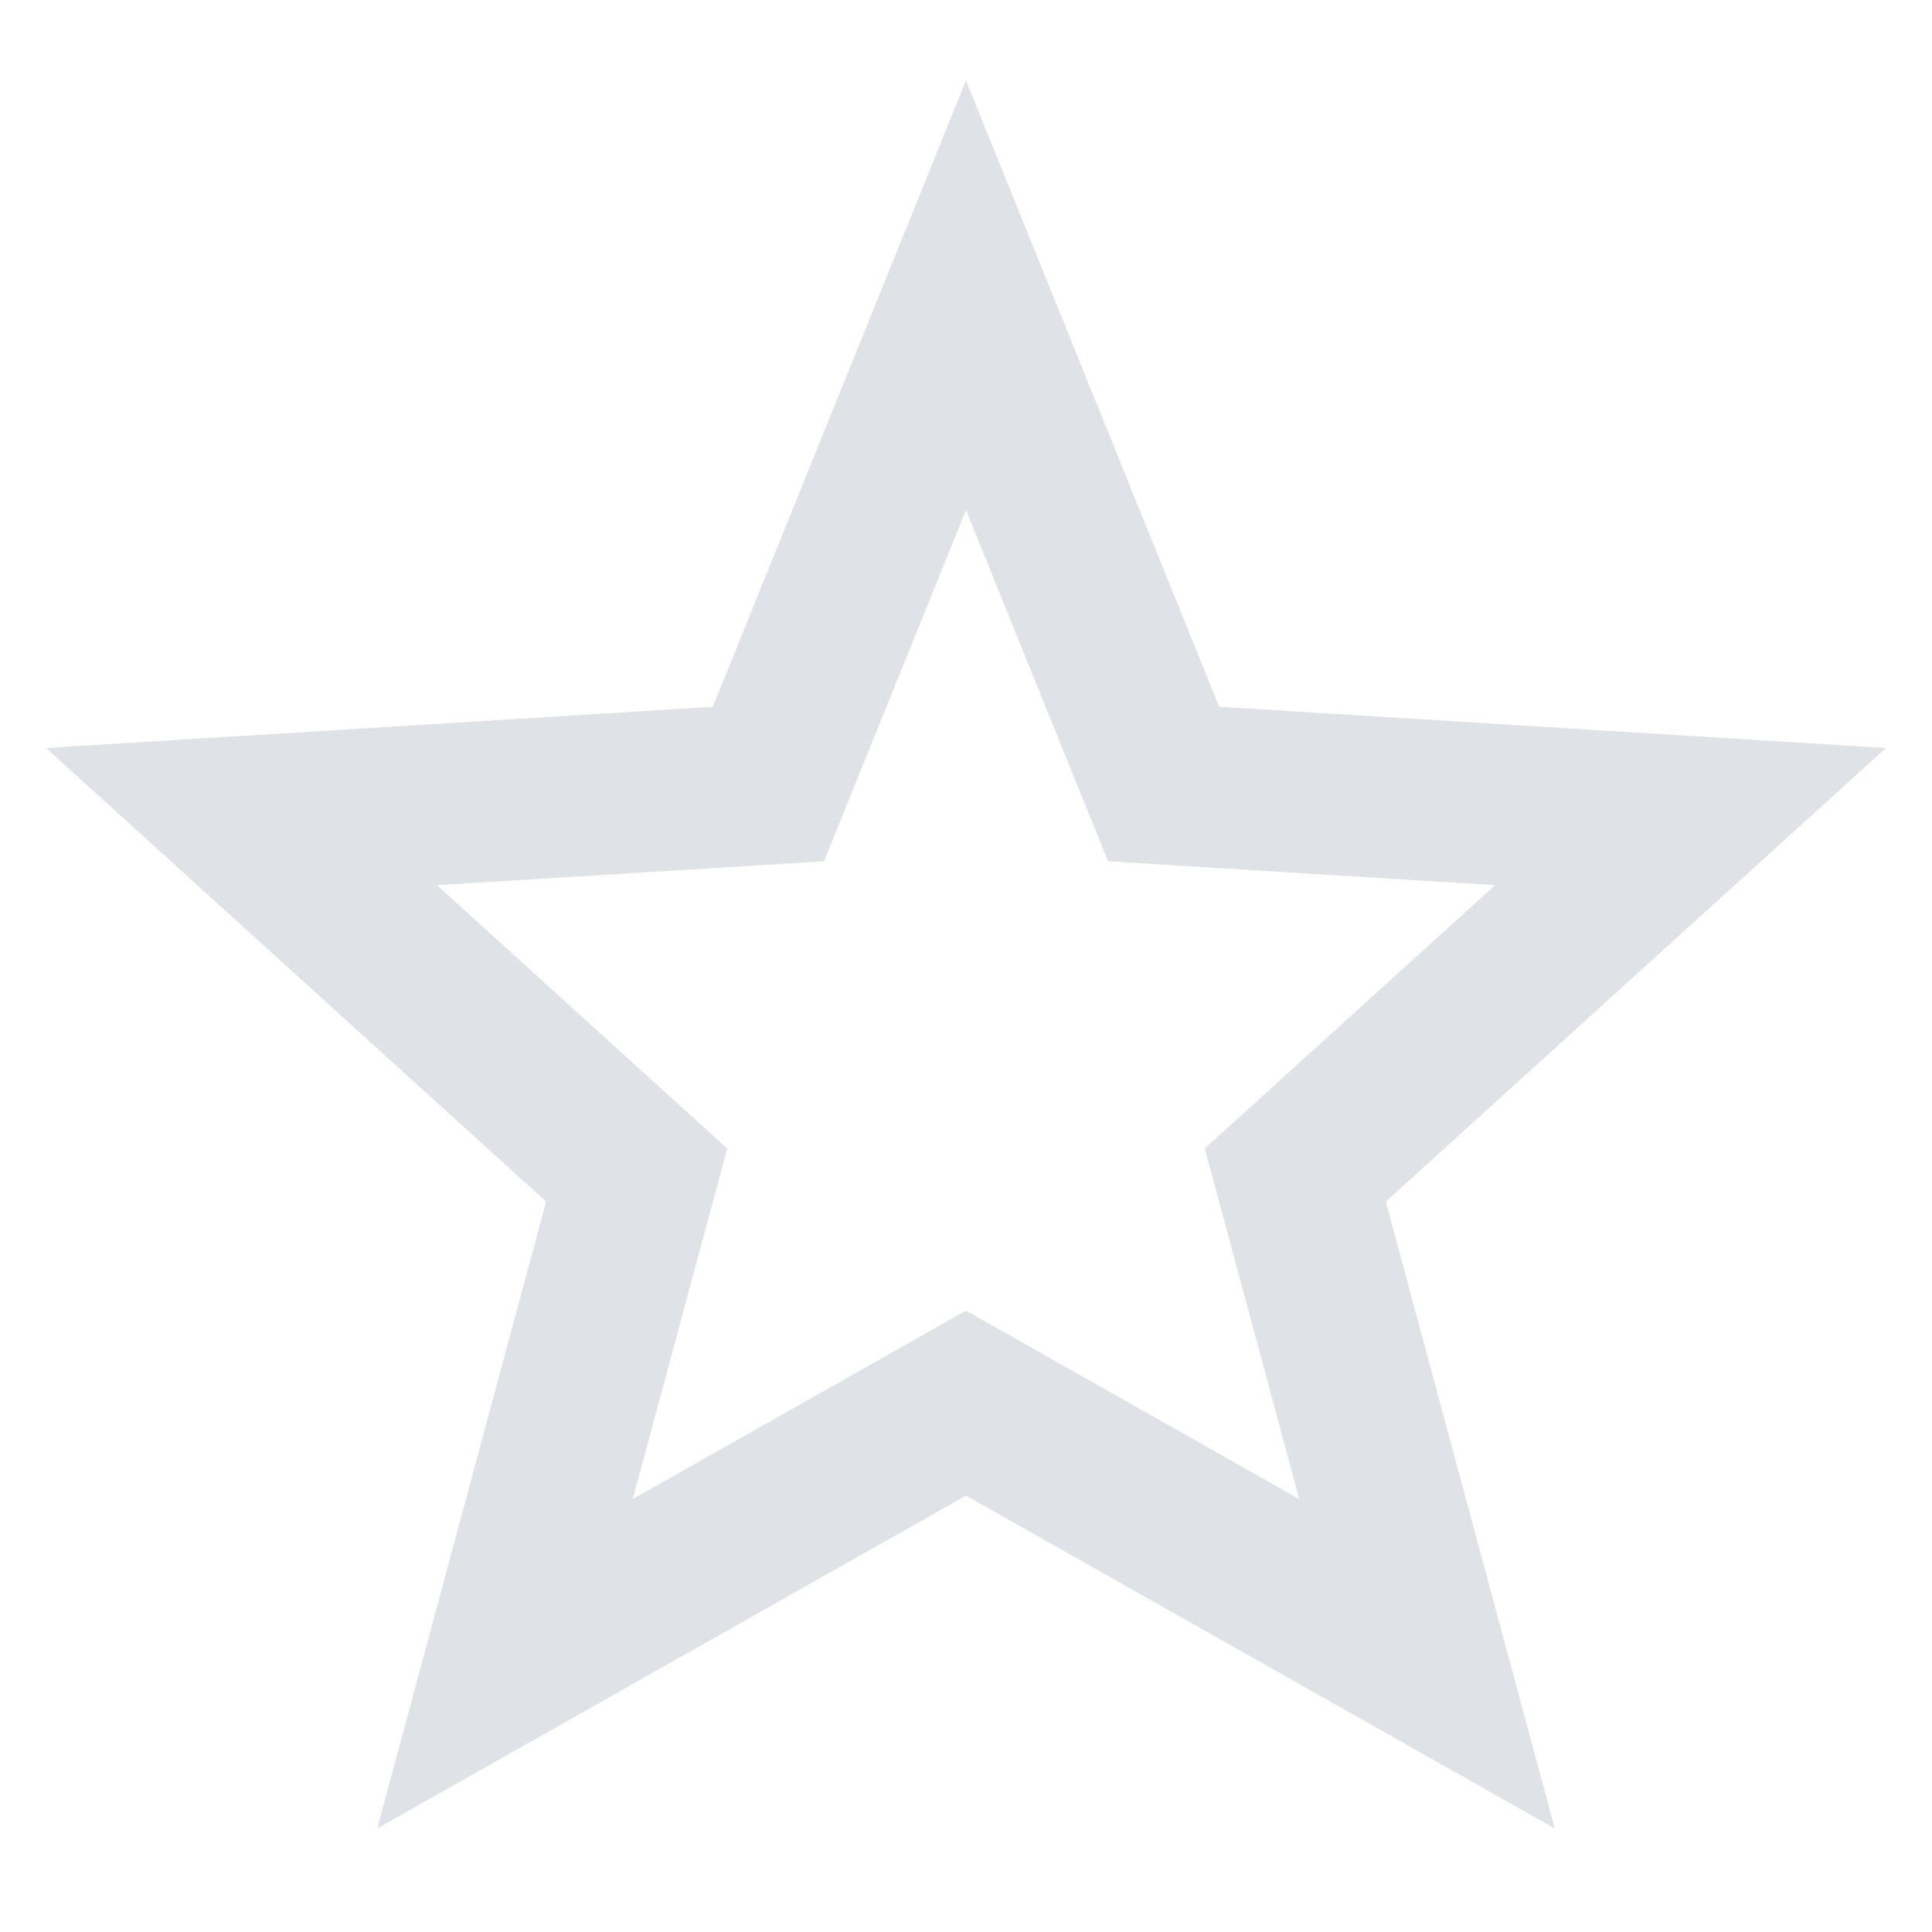
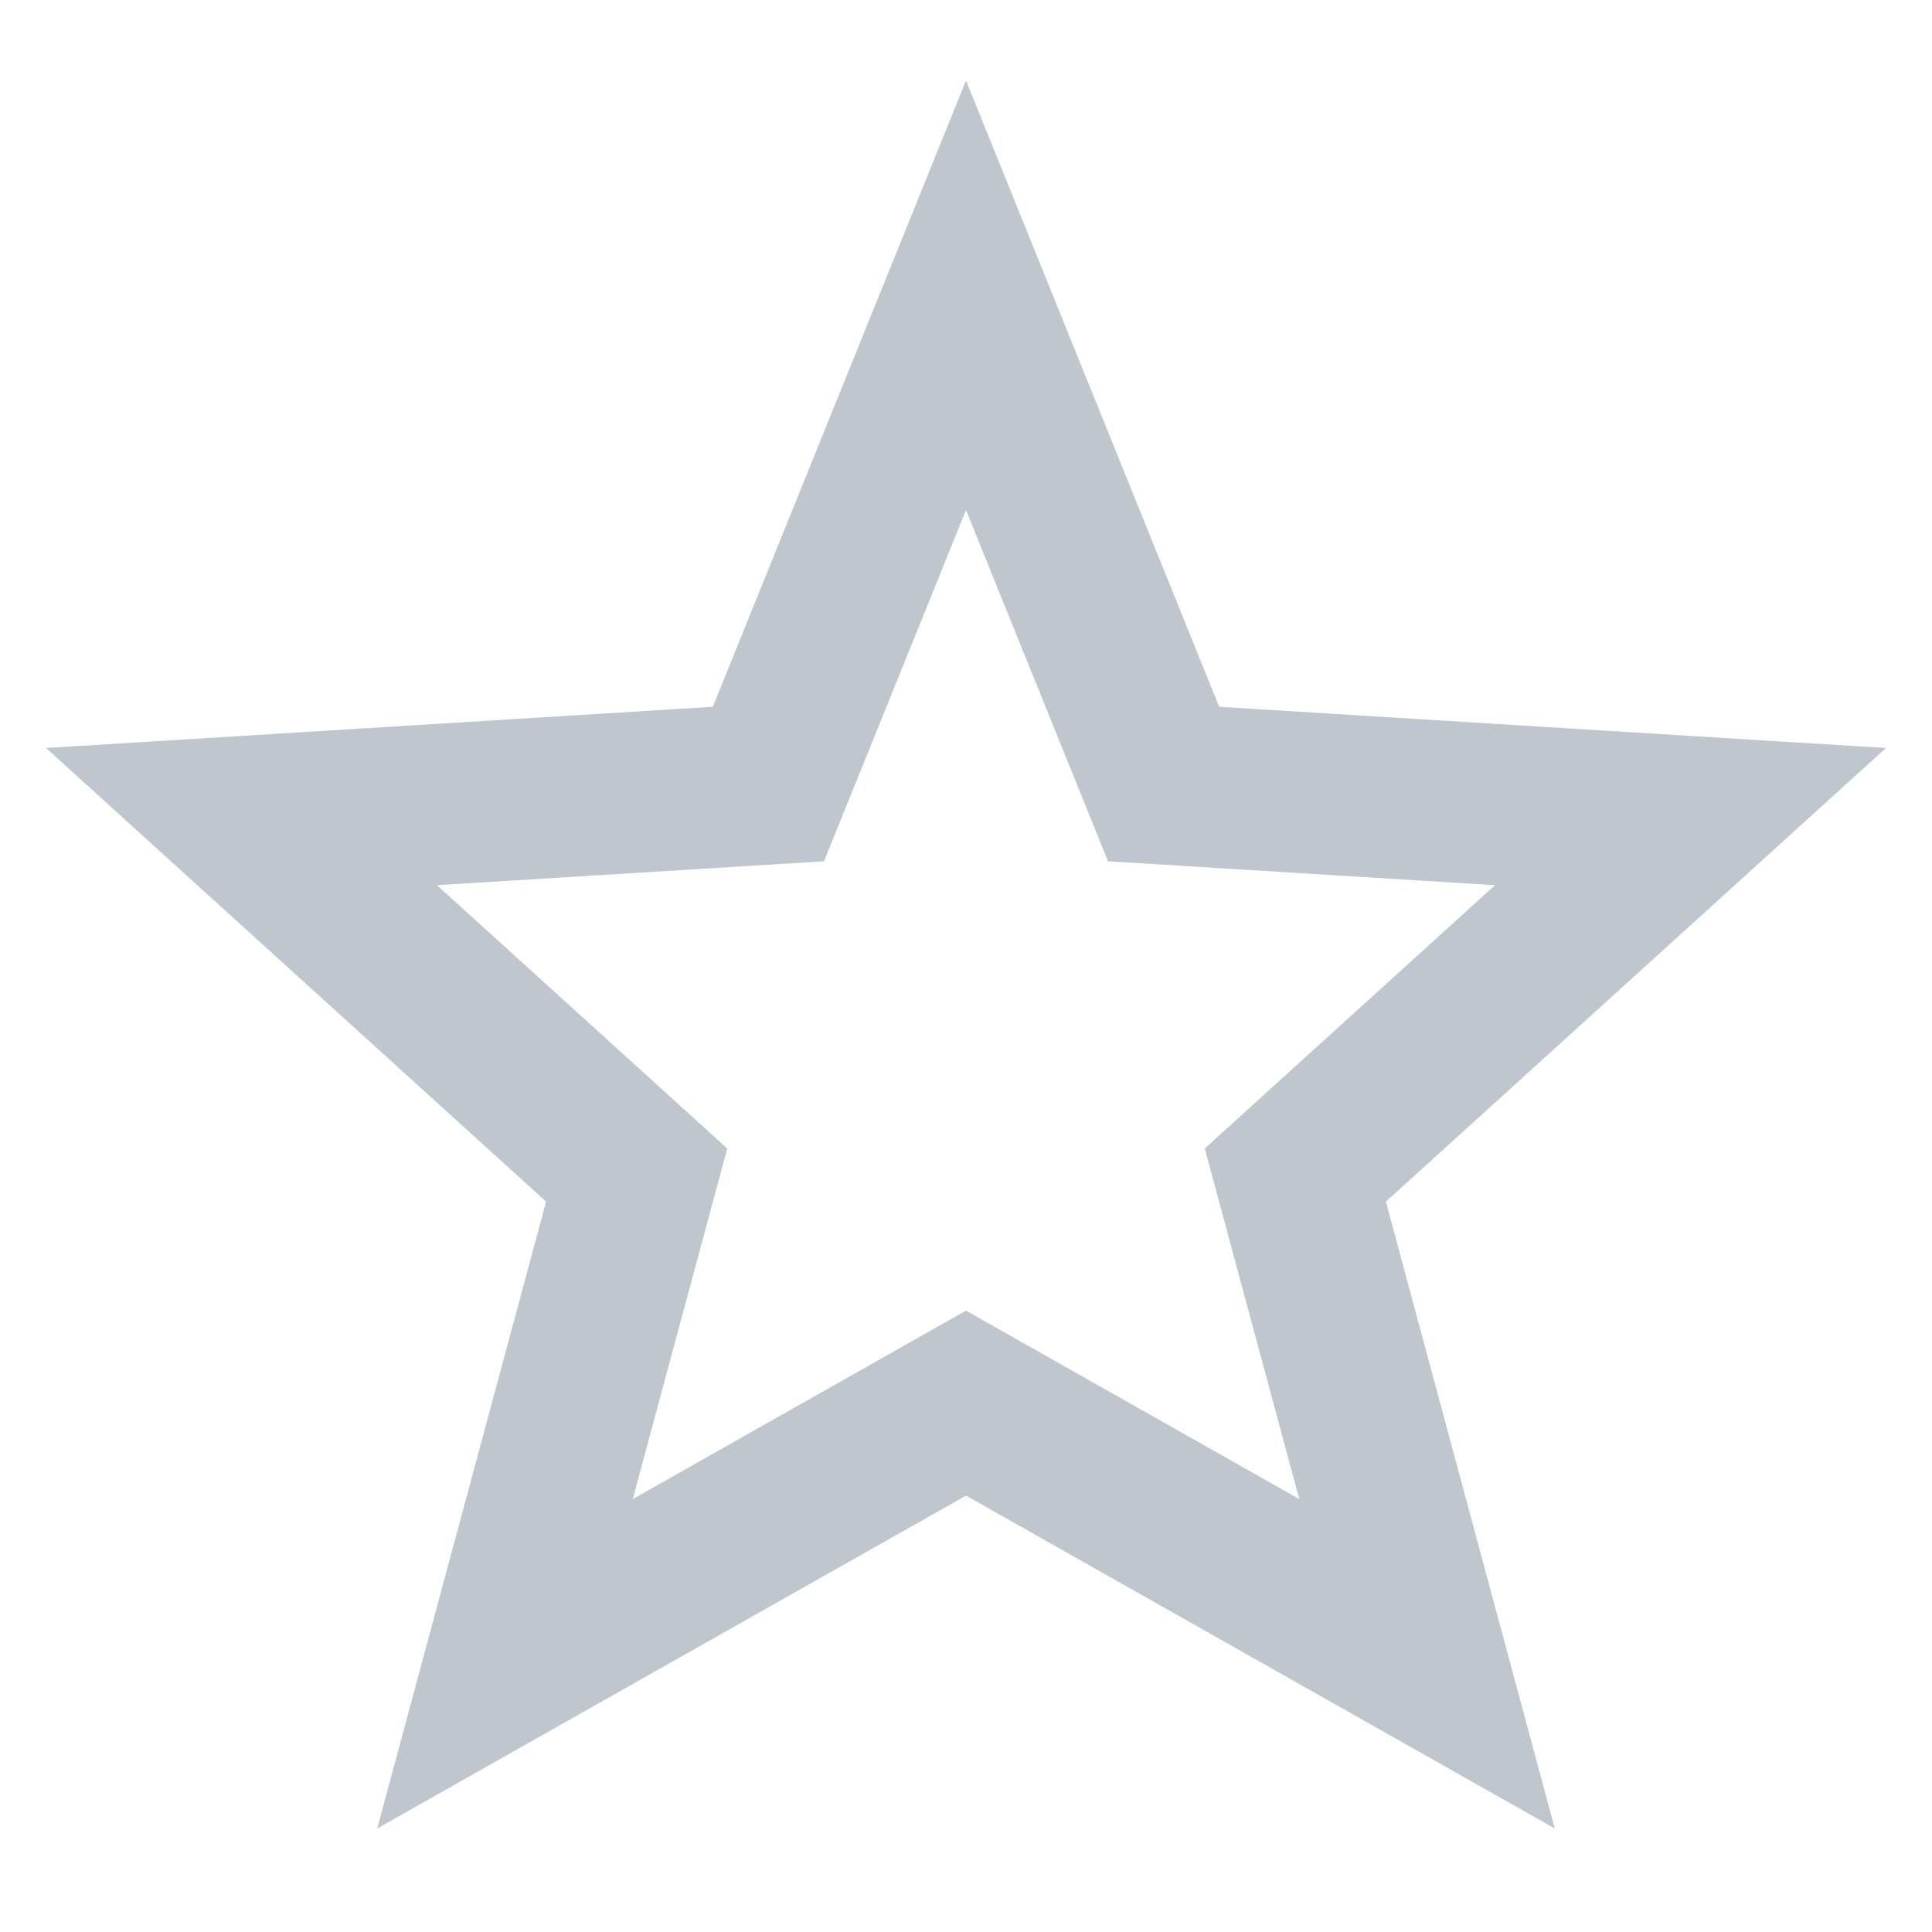
<svg xmlns="http://www.w3.org/2000/svg" width="24" height="24" viewBox="0 0 24 24" fill="none">
-   <path fill-rule="evenodd" clip-rule="evenodd" d="M12 1L15.145 8.78L23.428 9.292L17.215 14.927L19.314 22.714L12 18.579L4.686 22.714L6.784 14.927L0.572 9.292L8.855 8.78L12 1ZM12 6.336L10.236 10.699L5.428 10.996L9.034 14.267L7.86 18.622L12 16.281L16.14 18.622L14.966 14.267L18.572 10.996L13.764 10.699L12 6.336Z" fill="#001d3d20" />
+   <path fill-rule="evenodd" clip-rule="evenodd" d="M12 1L15.145 8.78L23.428 9.292L17.216 14.927L19.314 22.714L12 18.579L4.686 22.714L6.784 14.927L0.572 9.292L8.855 8.78L12 1ZM12 6.336L10.236 10.699L5.428 10.996L9.034 14.267L7.86 18.622L12 16.281L16.14 18.622L14.966 14.267L18.572 10.996L13.764 10.699L12 6.336Z" fill="#001d3d40" />
</svg>
